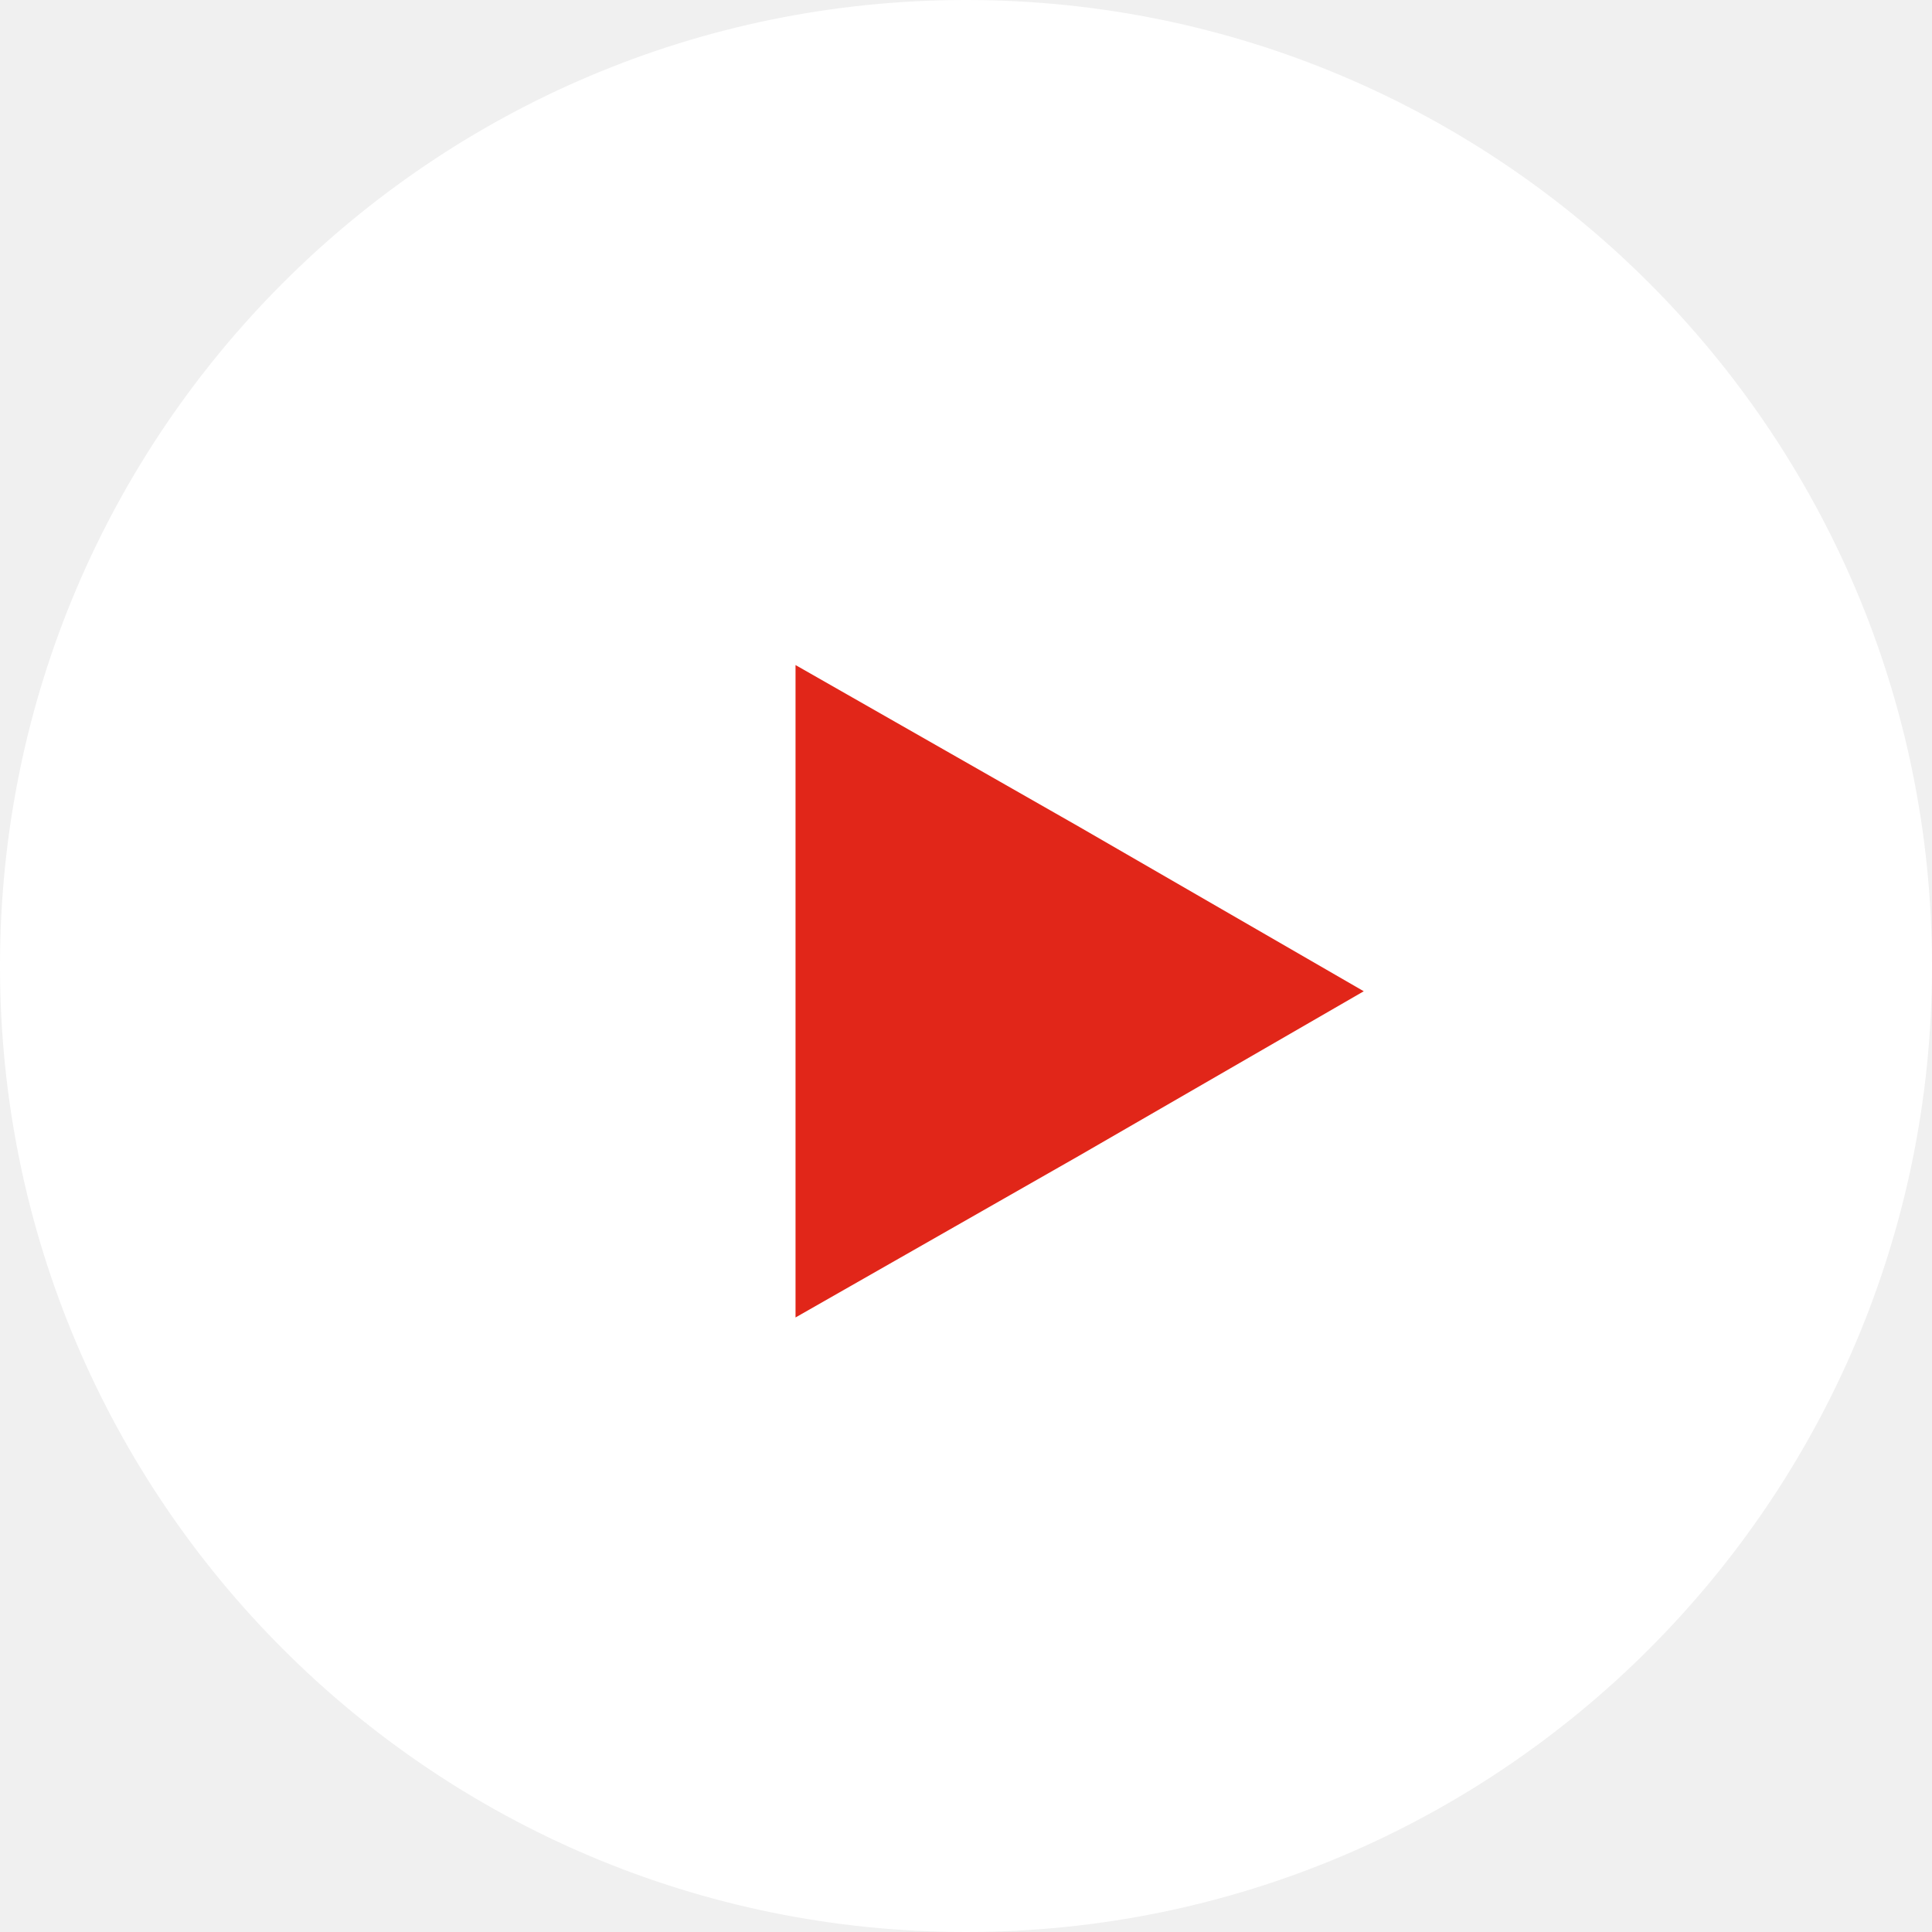
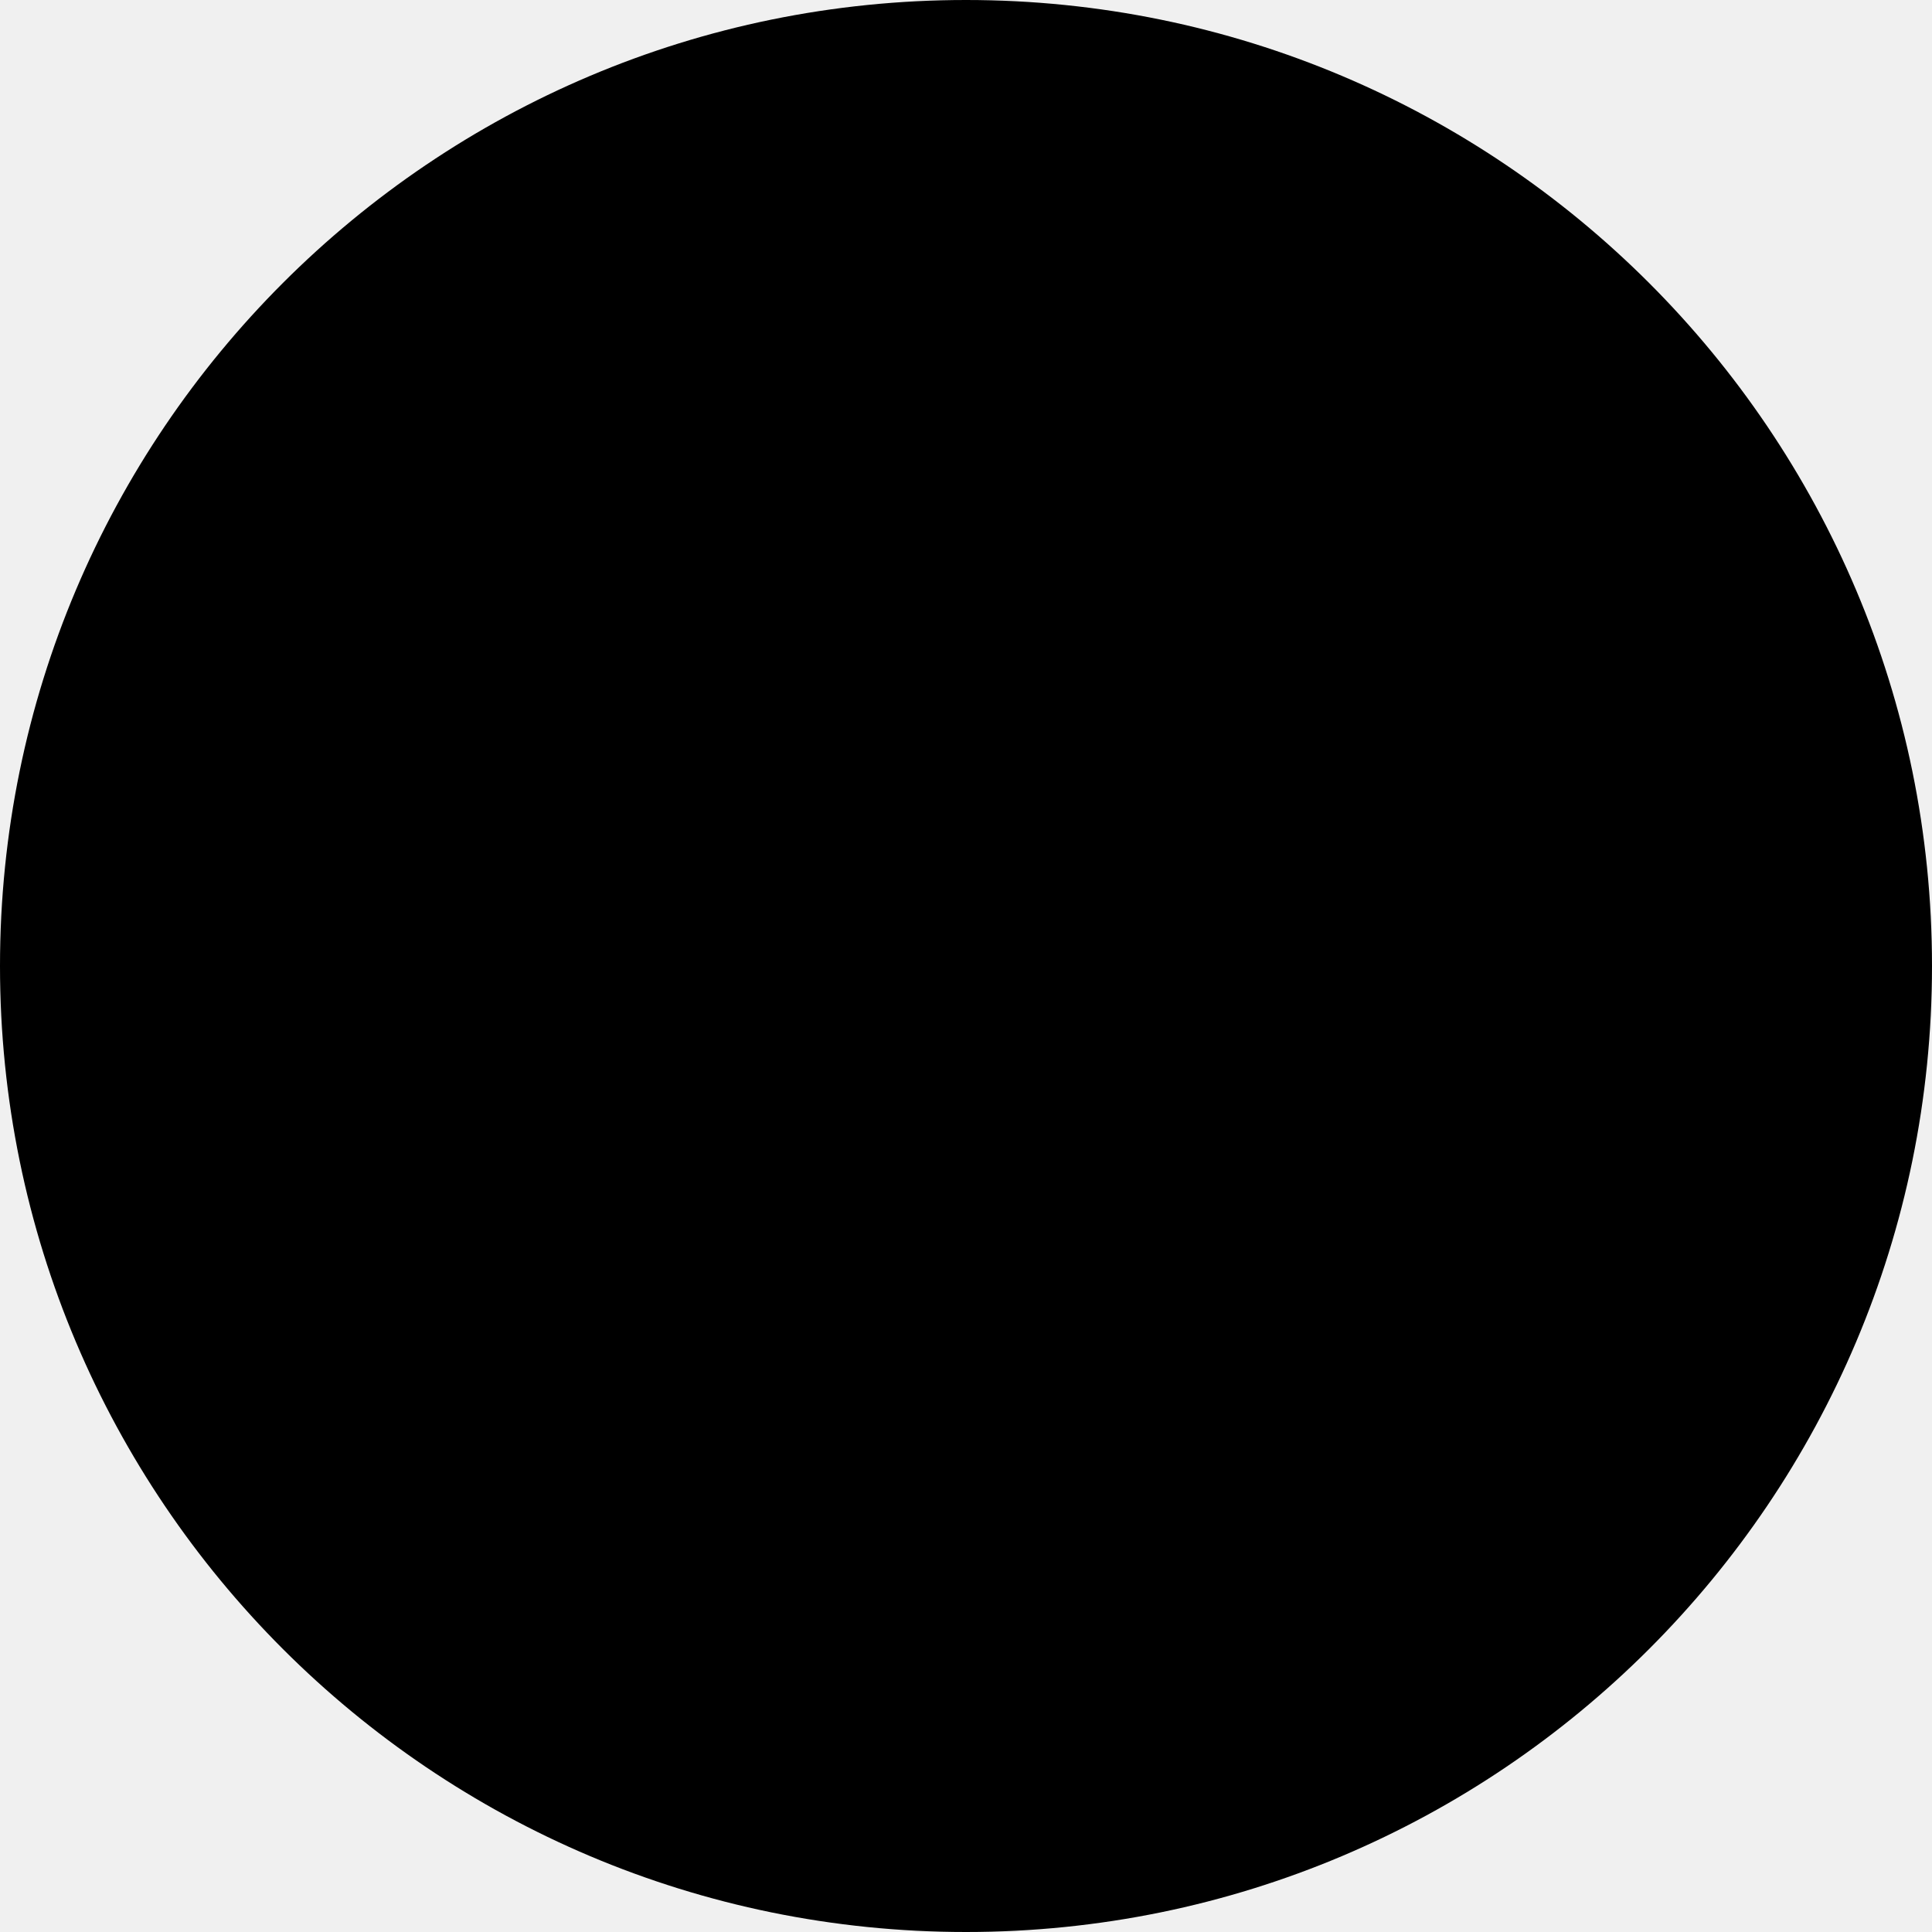
<svg xmlns="http://www.w3.org/2000/svg" version="1.1" id="play_button" x="0px" y="0px" width="91.8px" height="91.8px" viewBox="0 0 91.8 91.8" style="enable-background:new 0 0 91.8 91.8;" xml:space="preserve">
  <style type="text/css">
- 	.st0-play{fill:#FFFFFF;}
- 	.st1-play{fill:#E12619;}
+ 	
</style>
  <circle class="st0-play" cx="45.9" cy="45.9" r="45.9" />
  <polygon class="st1-play" points="64.8,47.1 51.3,54.9 37.8,62.6 37.8,47.1 37.8,31.6 51.3,39.3 " />
</svg>
